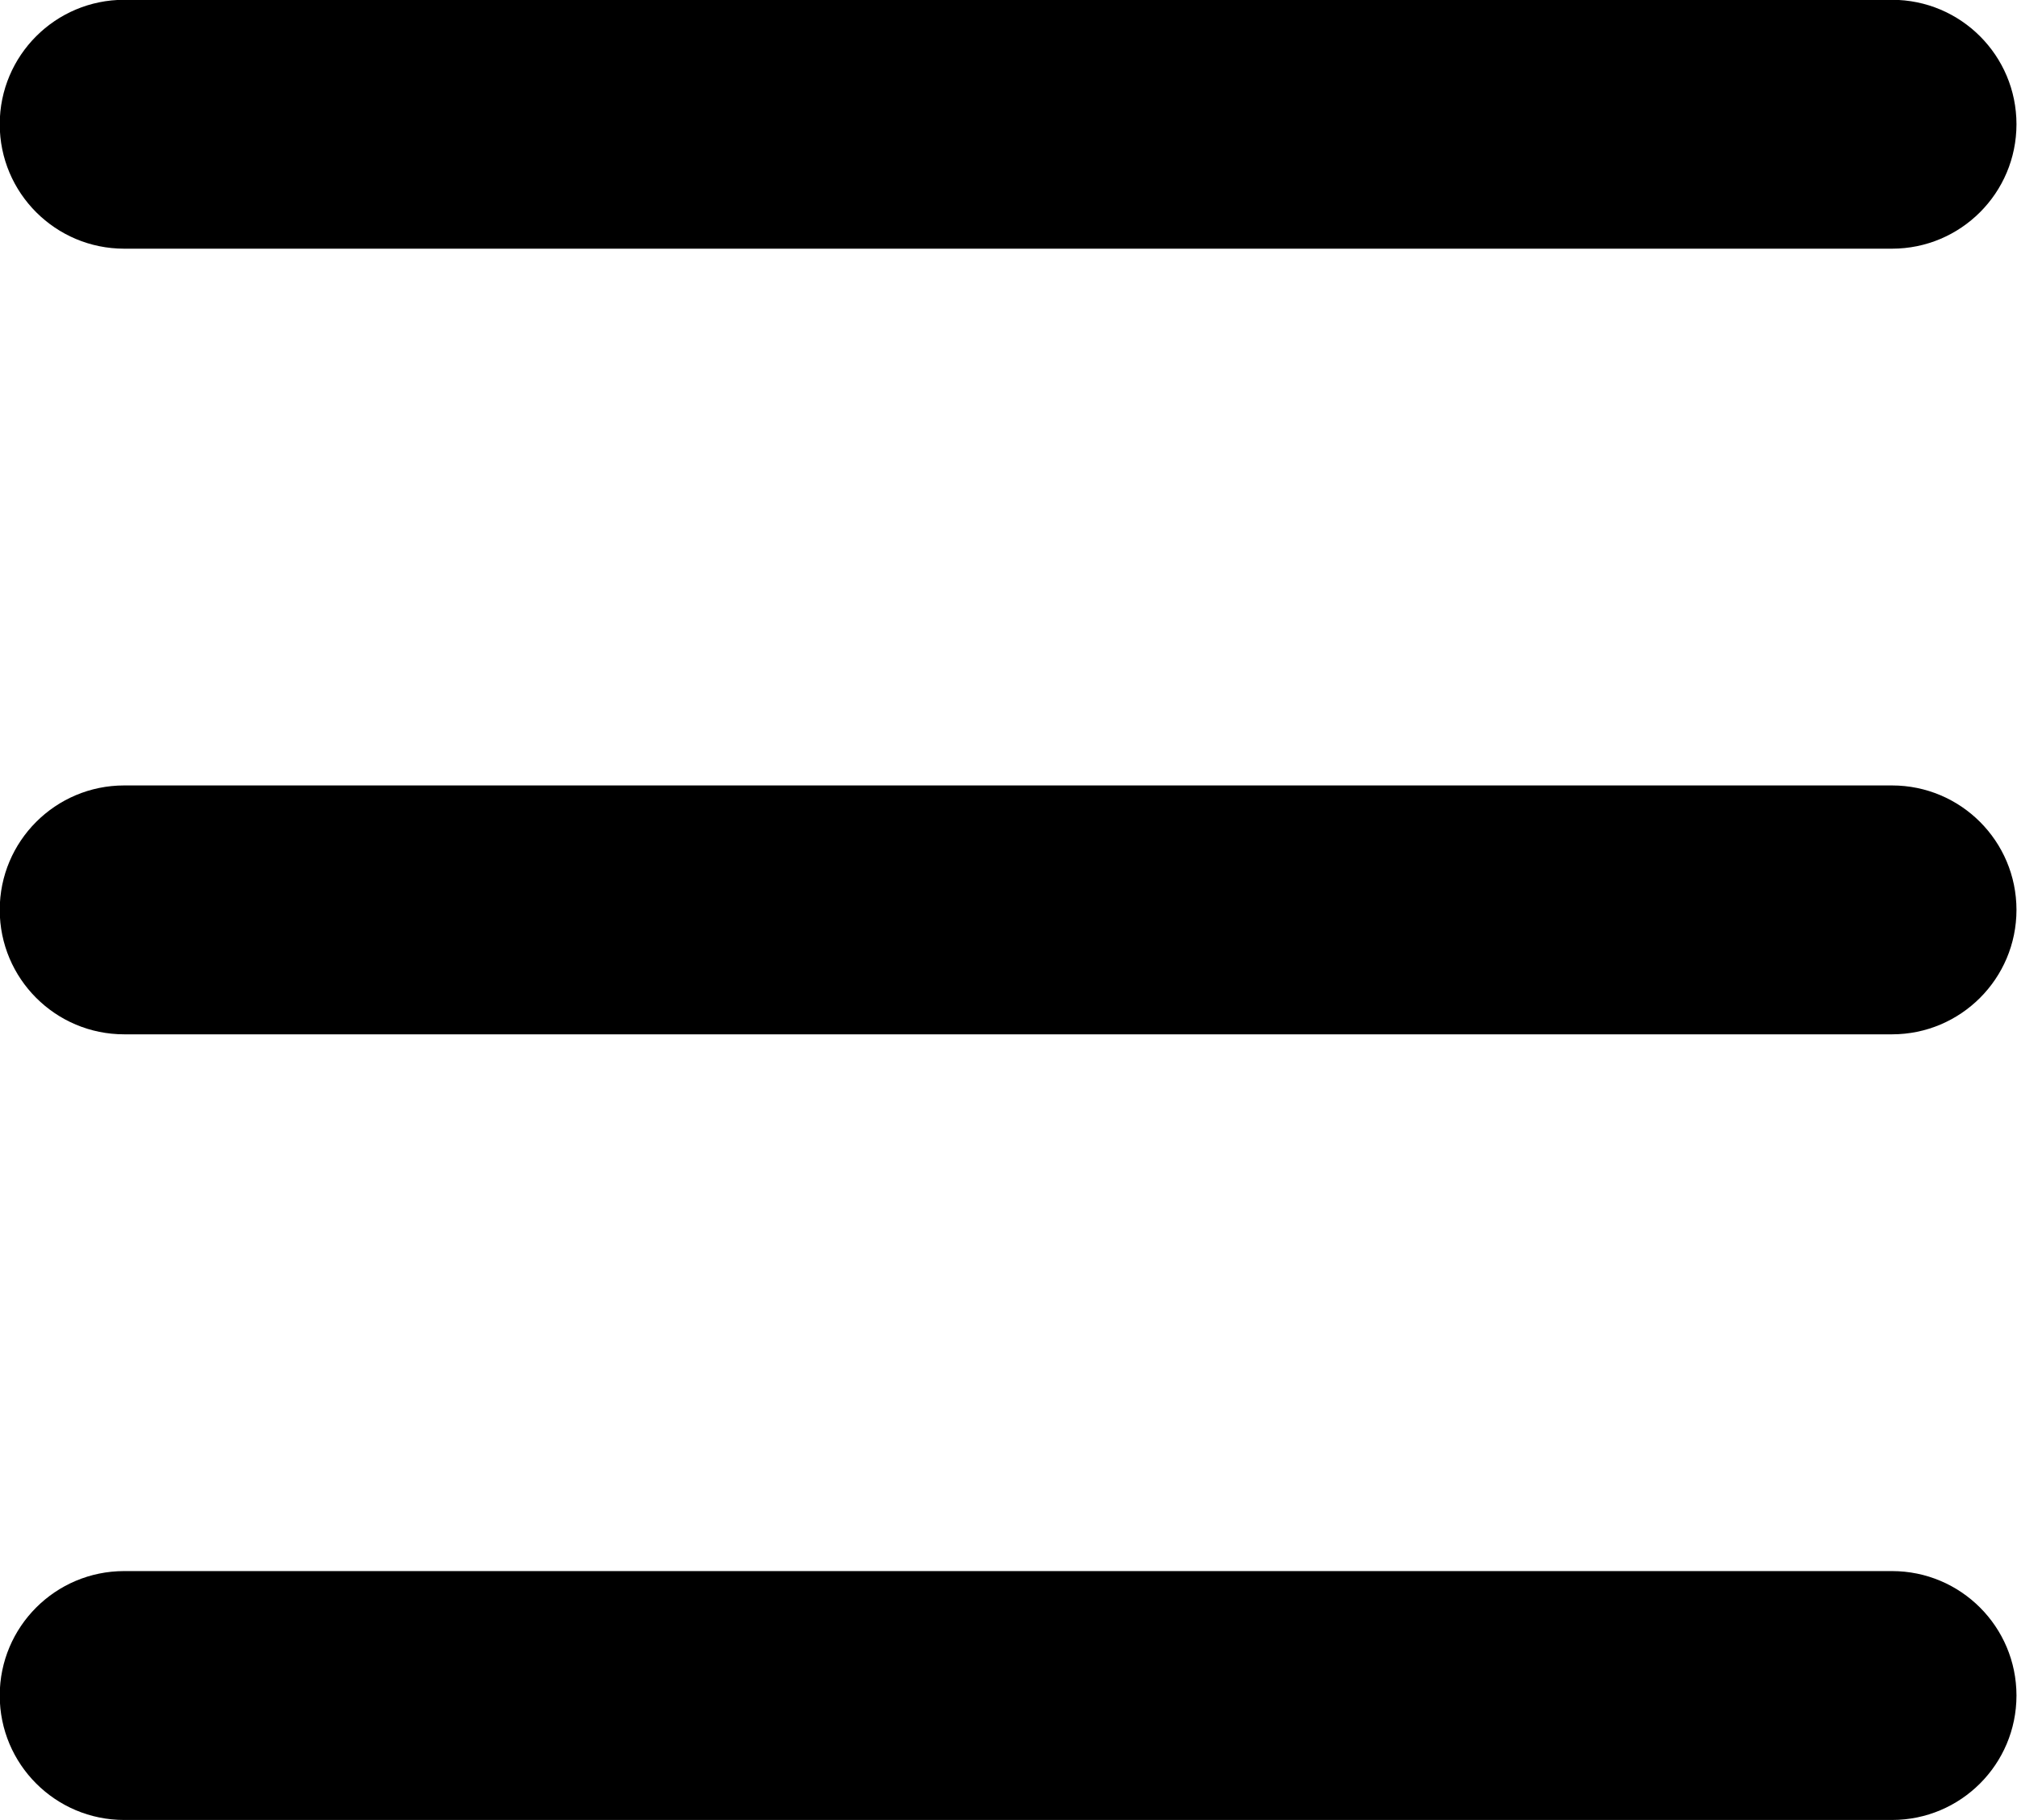
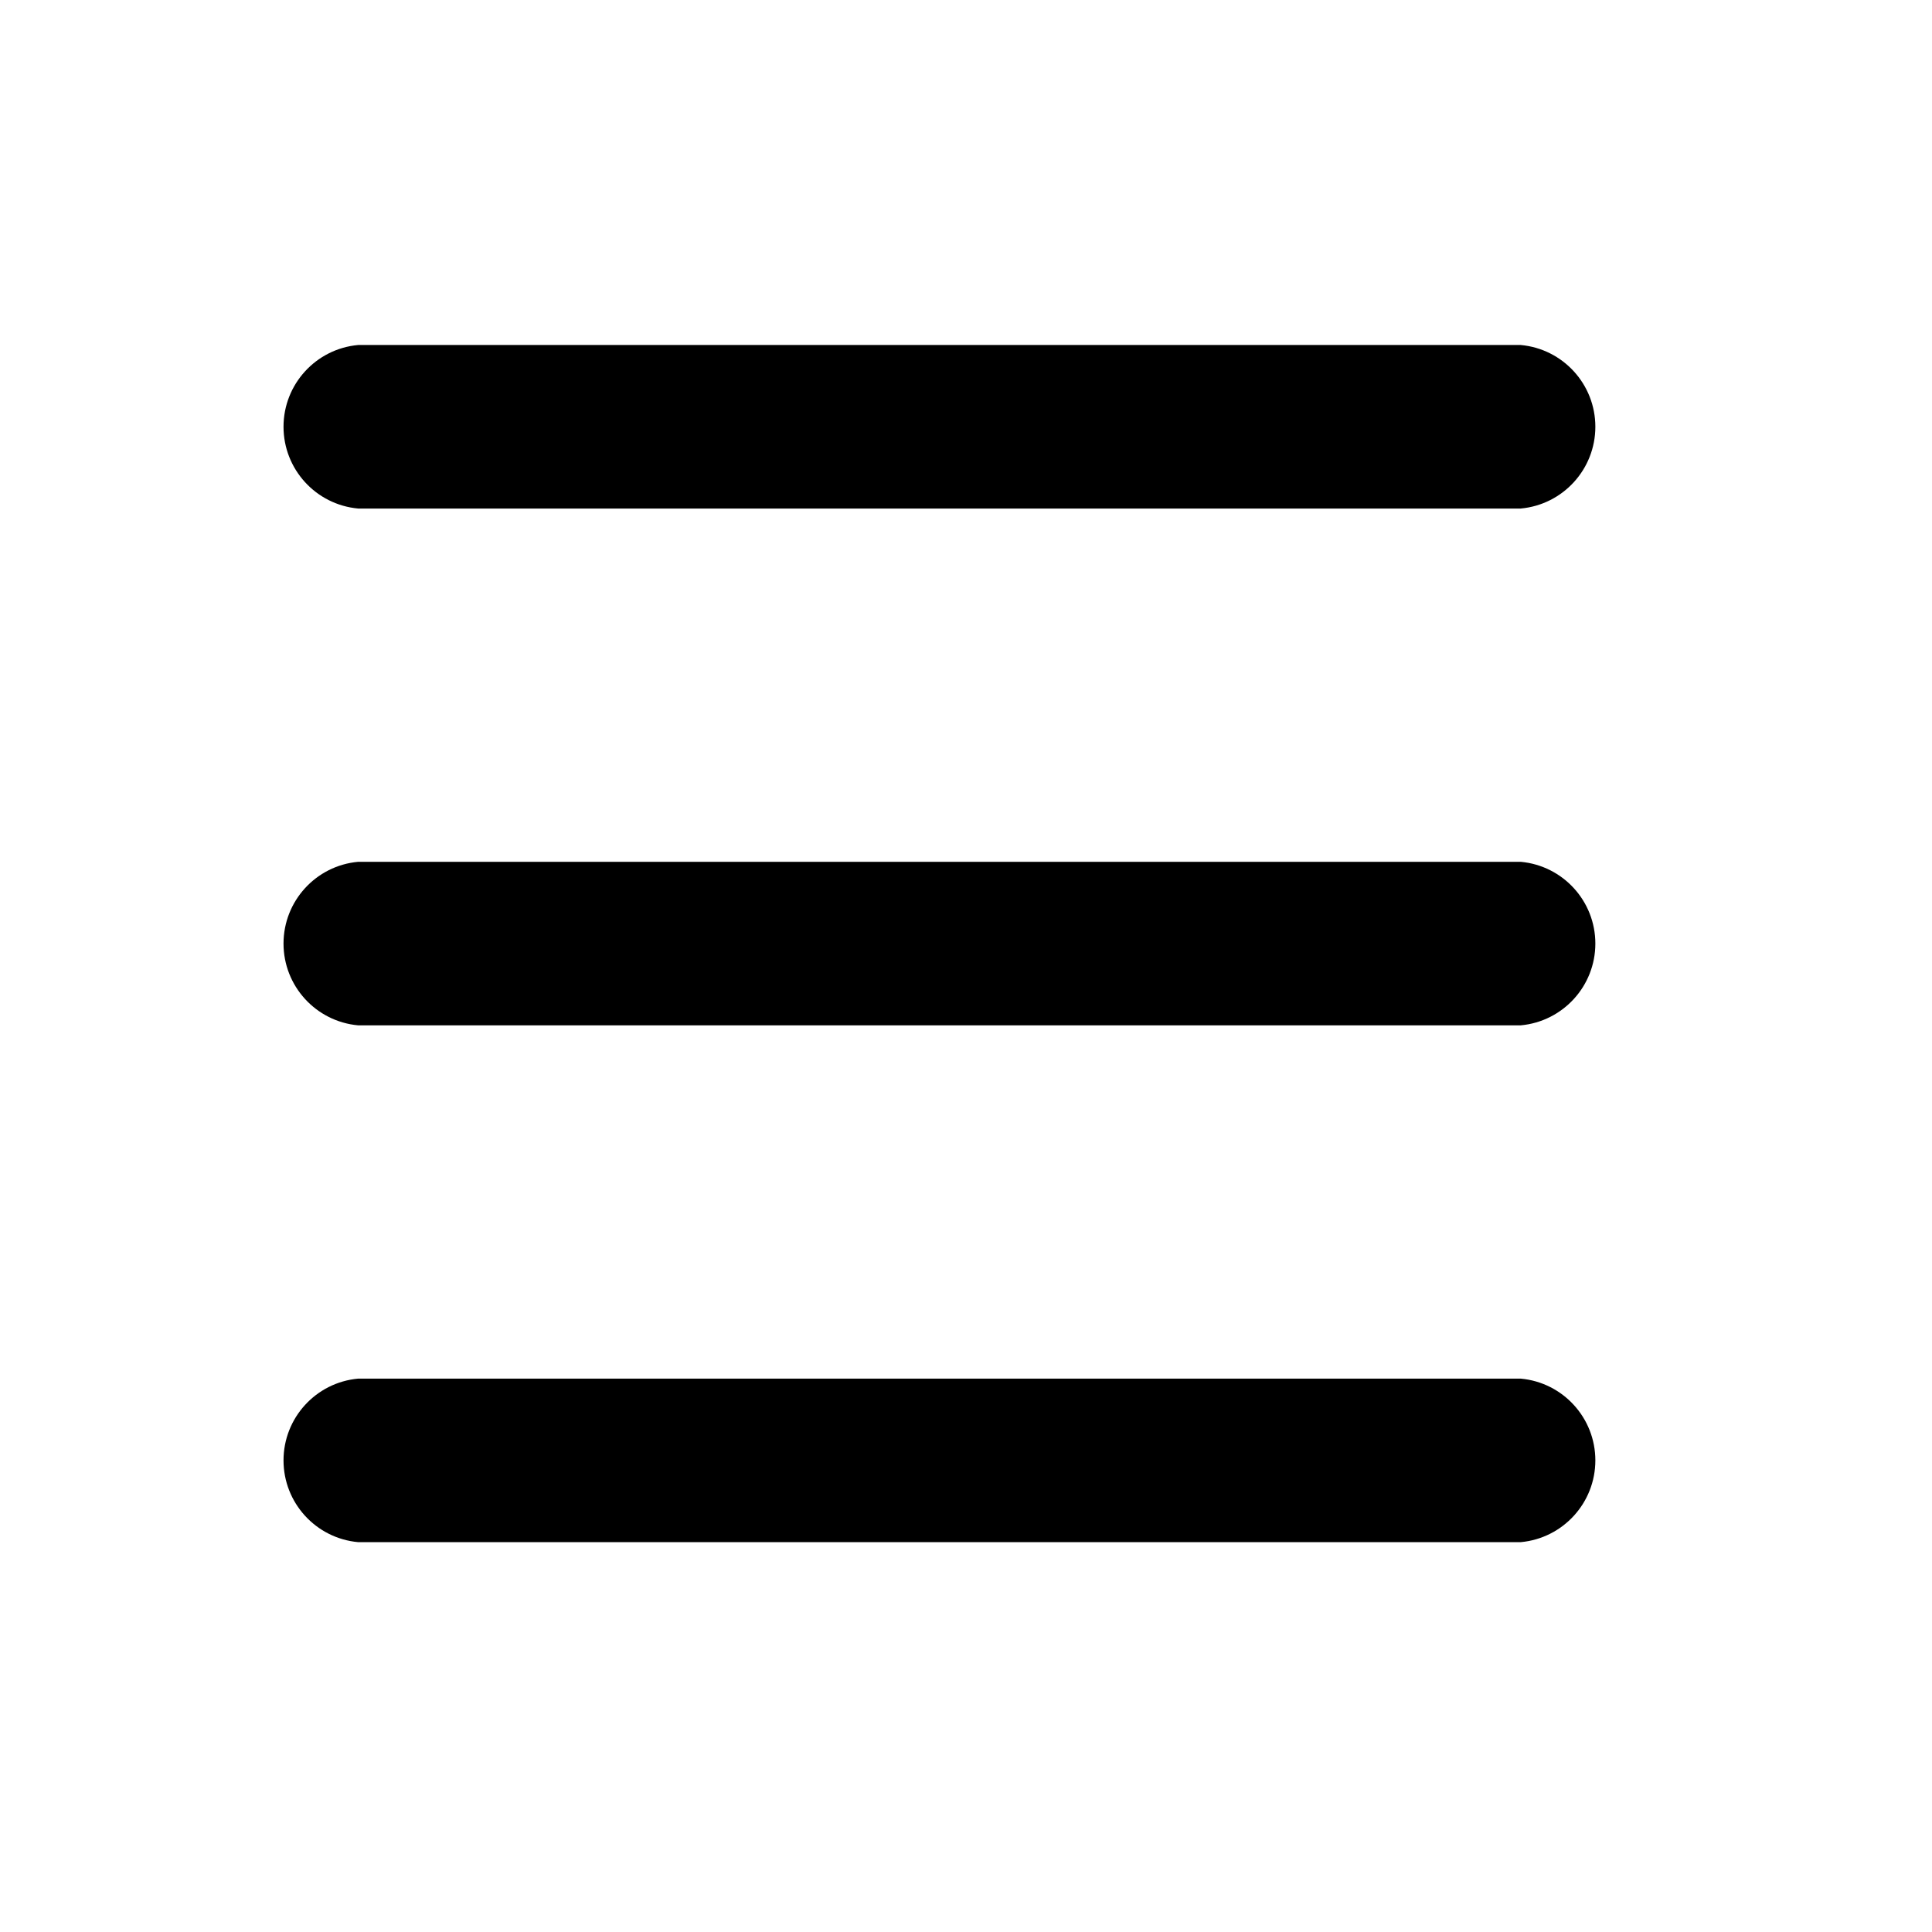
- <svg xmlns="http://www.w3.org/2000/svg" fill="none" viewBox="6.29 7.86 30.21 27.26">
-   <path fill-rule="evenodd" clip-rule="evenodd" d="M8.15 7.857a1.864 1.864 0 0 0 0 3.728h26.478a1.864 1.864 0 0 0 0-3.728H8.149Zm0 11.768a1.864 1.864 0 0 0 0 3.728h26.478a1.864 1.864 0 0 0 0-3.728H8.15Zm0 11.768a1.864 1.864 0 0 0 0 3.728h26.478a1.864 1.864 0 0 0 0-3.728H8.15Z" fill="currentColor" />
+ <svg xmlns="http://www.w3.org/2000/svg" fill="none" viewBox="0 0 28 28">
+   <path fill="currentColor" fill-rule="evenodd" d="M5.19 5a1.19 1.19 0 0 0 0 2.37h16.85a1.19 1.19 0 0 0 0-2.37zm0 7.49a1.19 1.19 0 0 0 0 2.37h16.85a1.19 1.19 0 0 0 0-2.37zm0 7.49a1.19 1.19 0 0 0 0 2.37h16.85a1.19 1.19 0 0 0 0-2.37z" clip-rule="evenodd" />
</svg>
